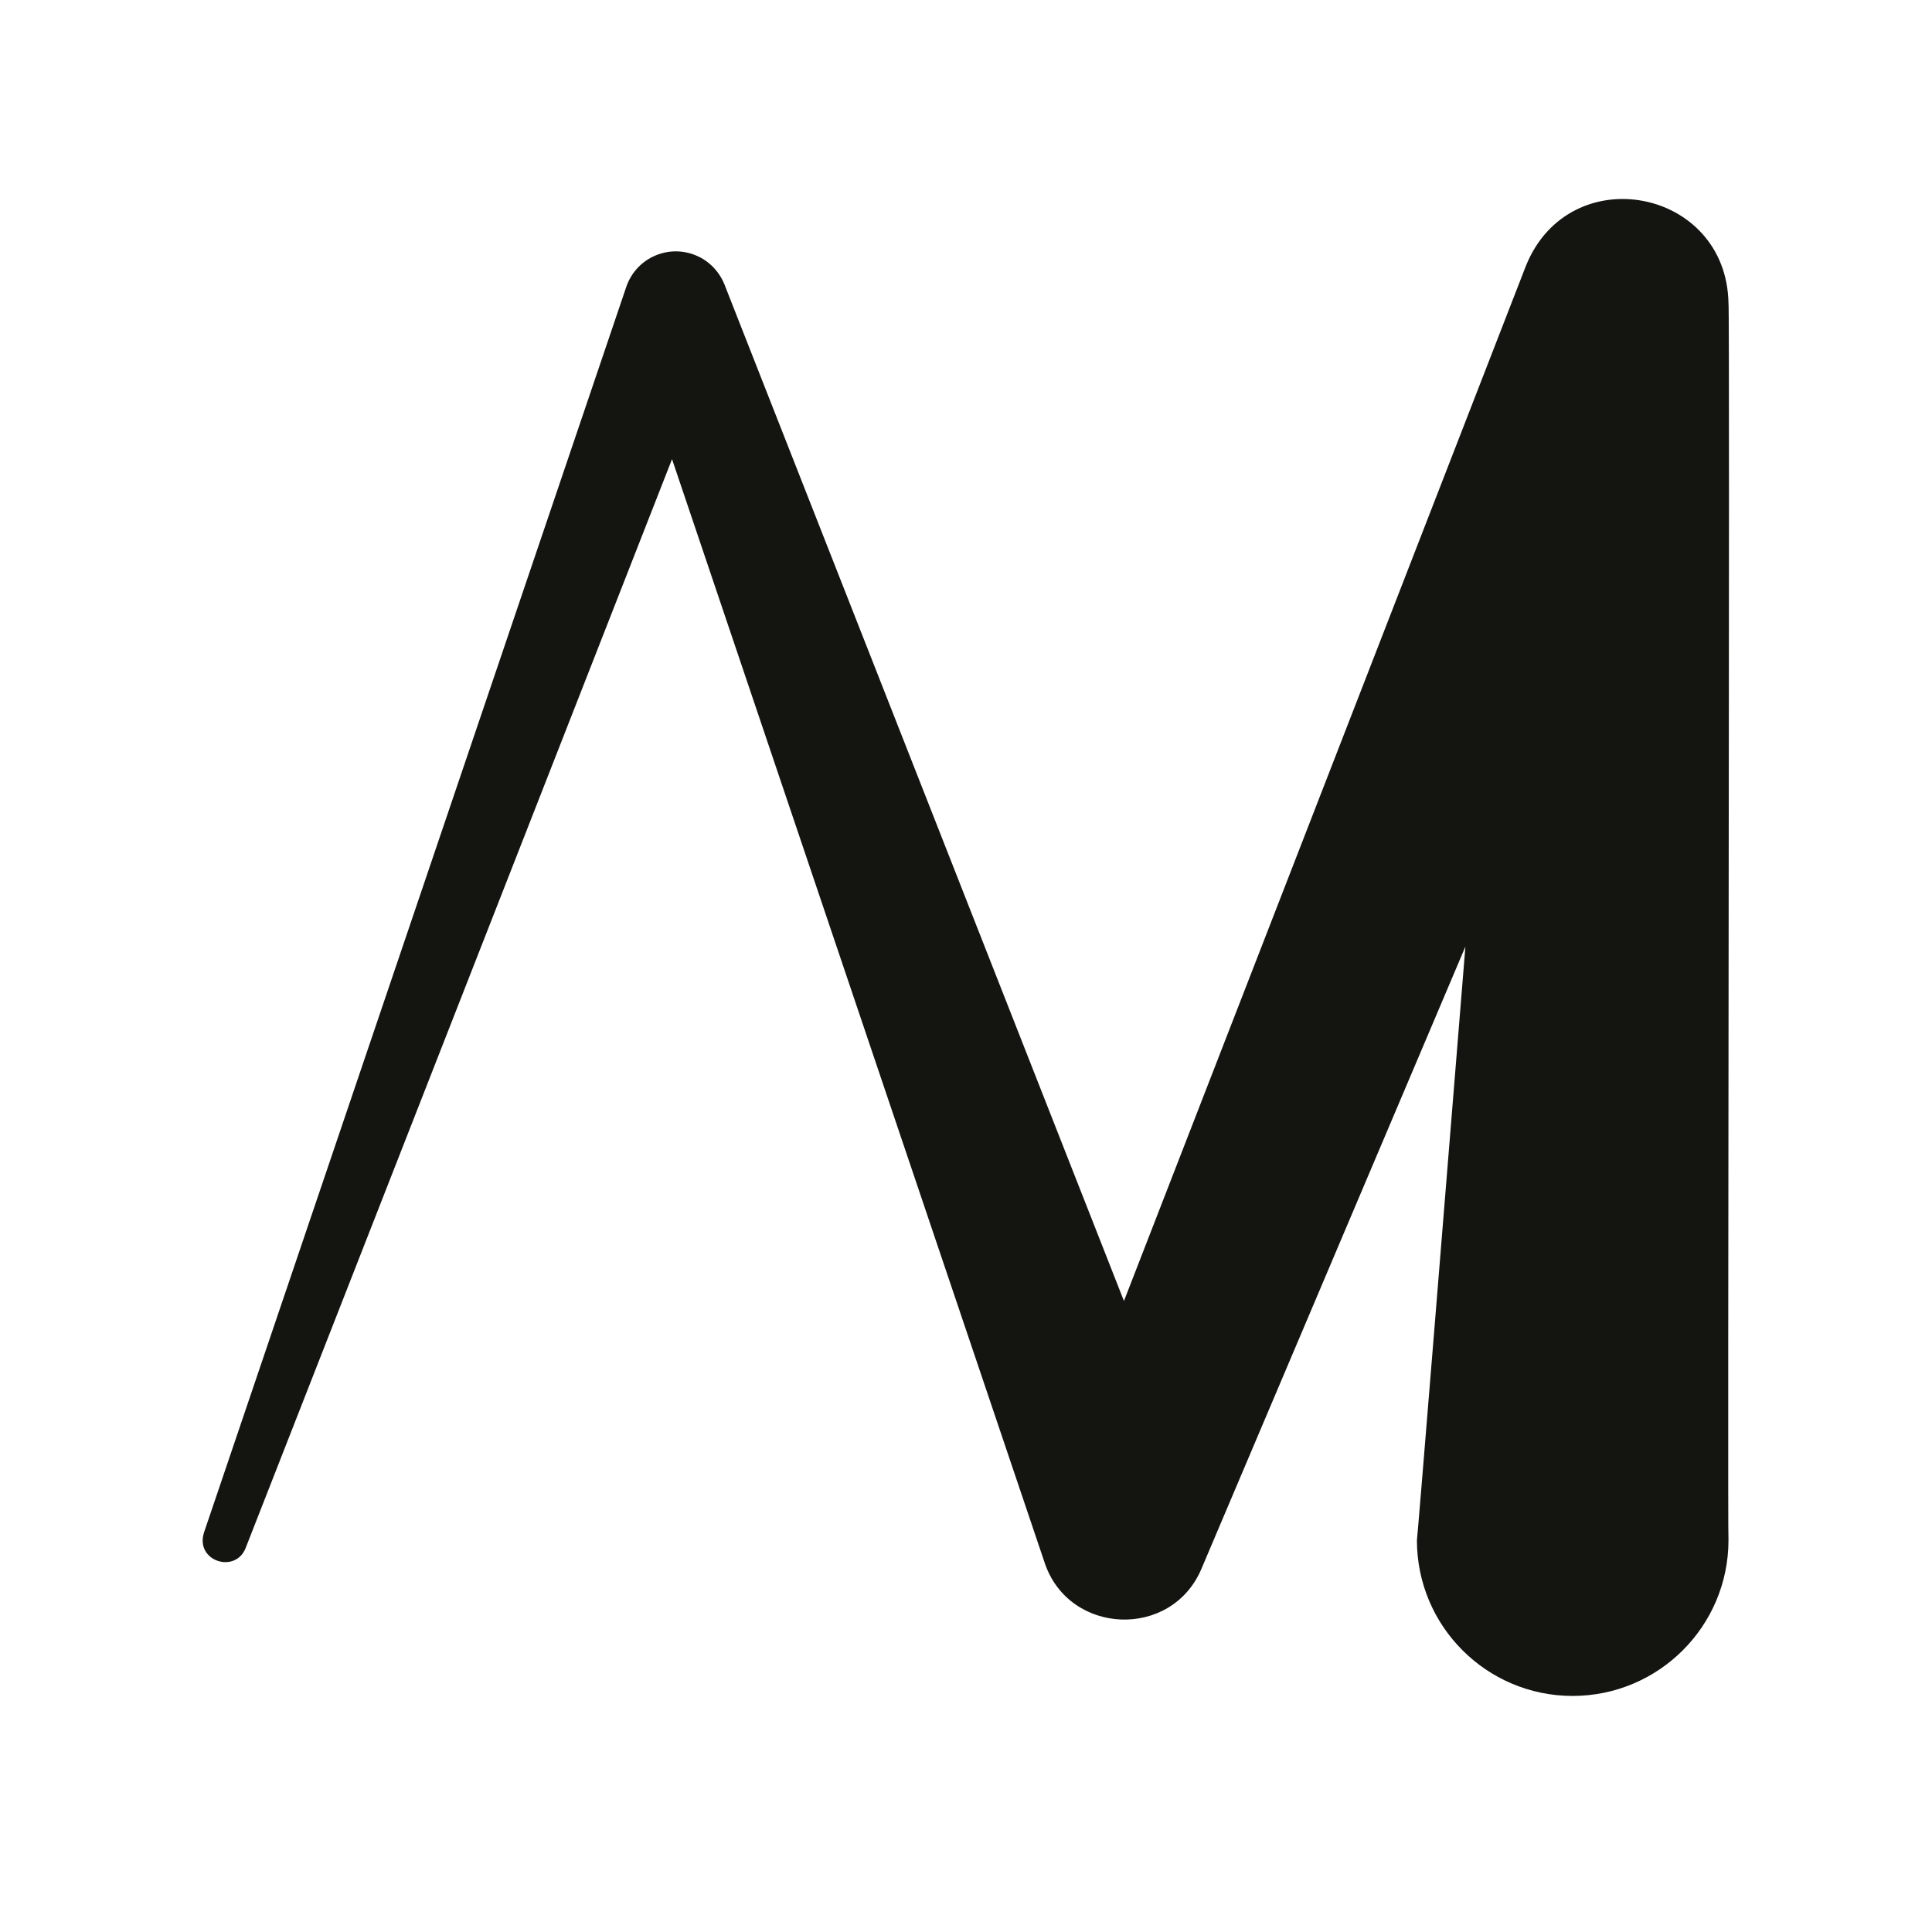
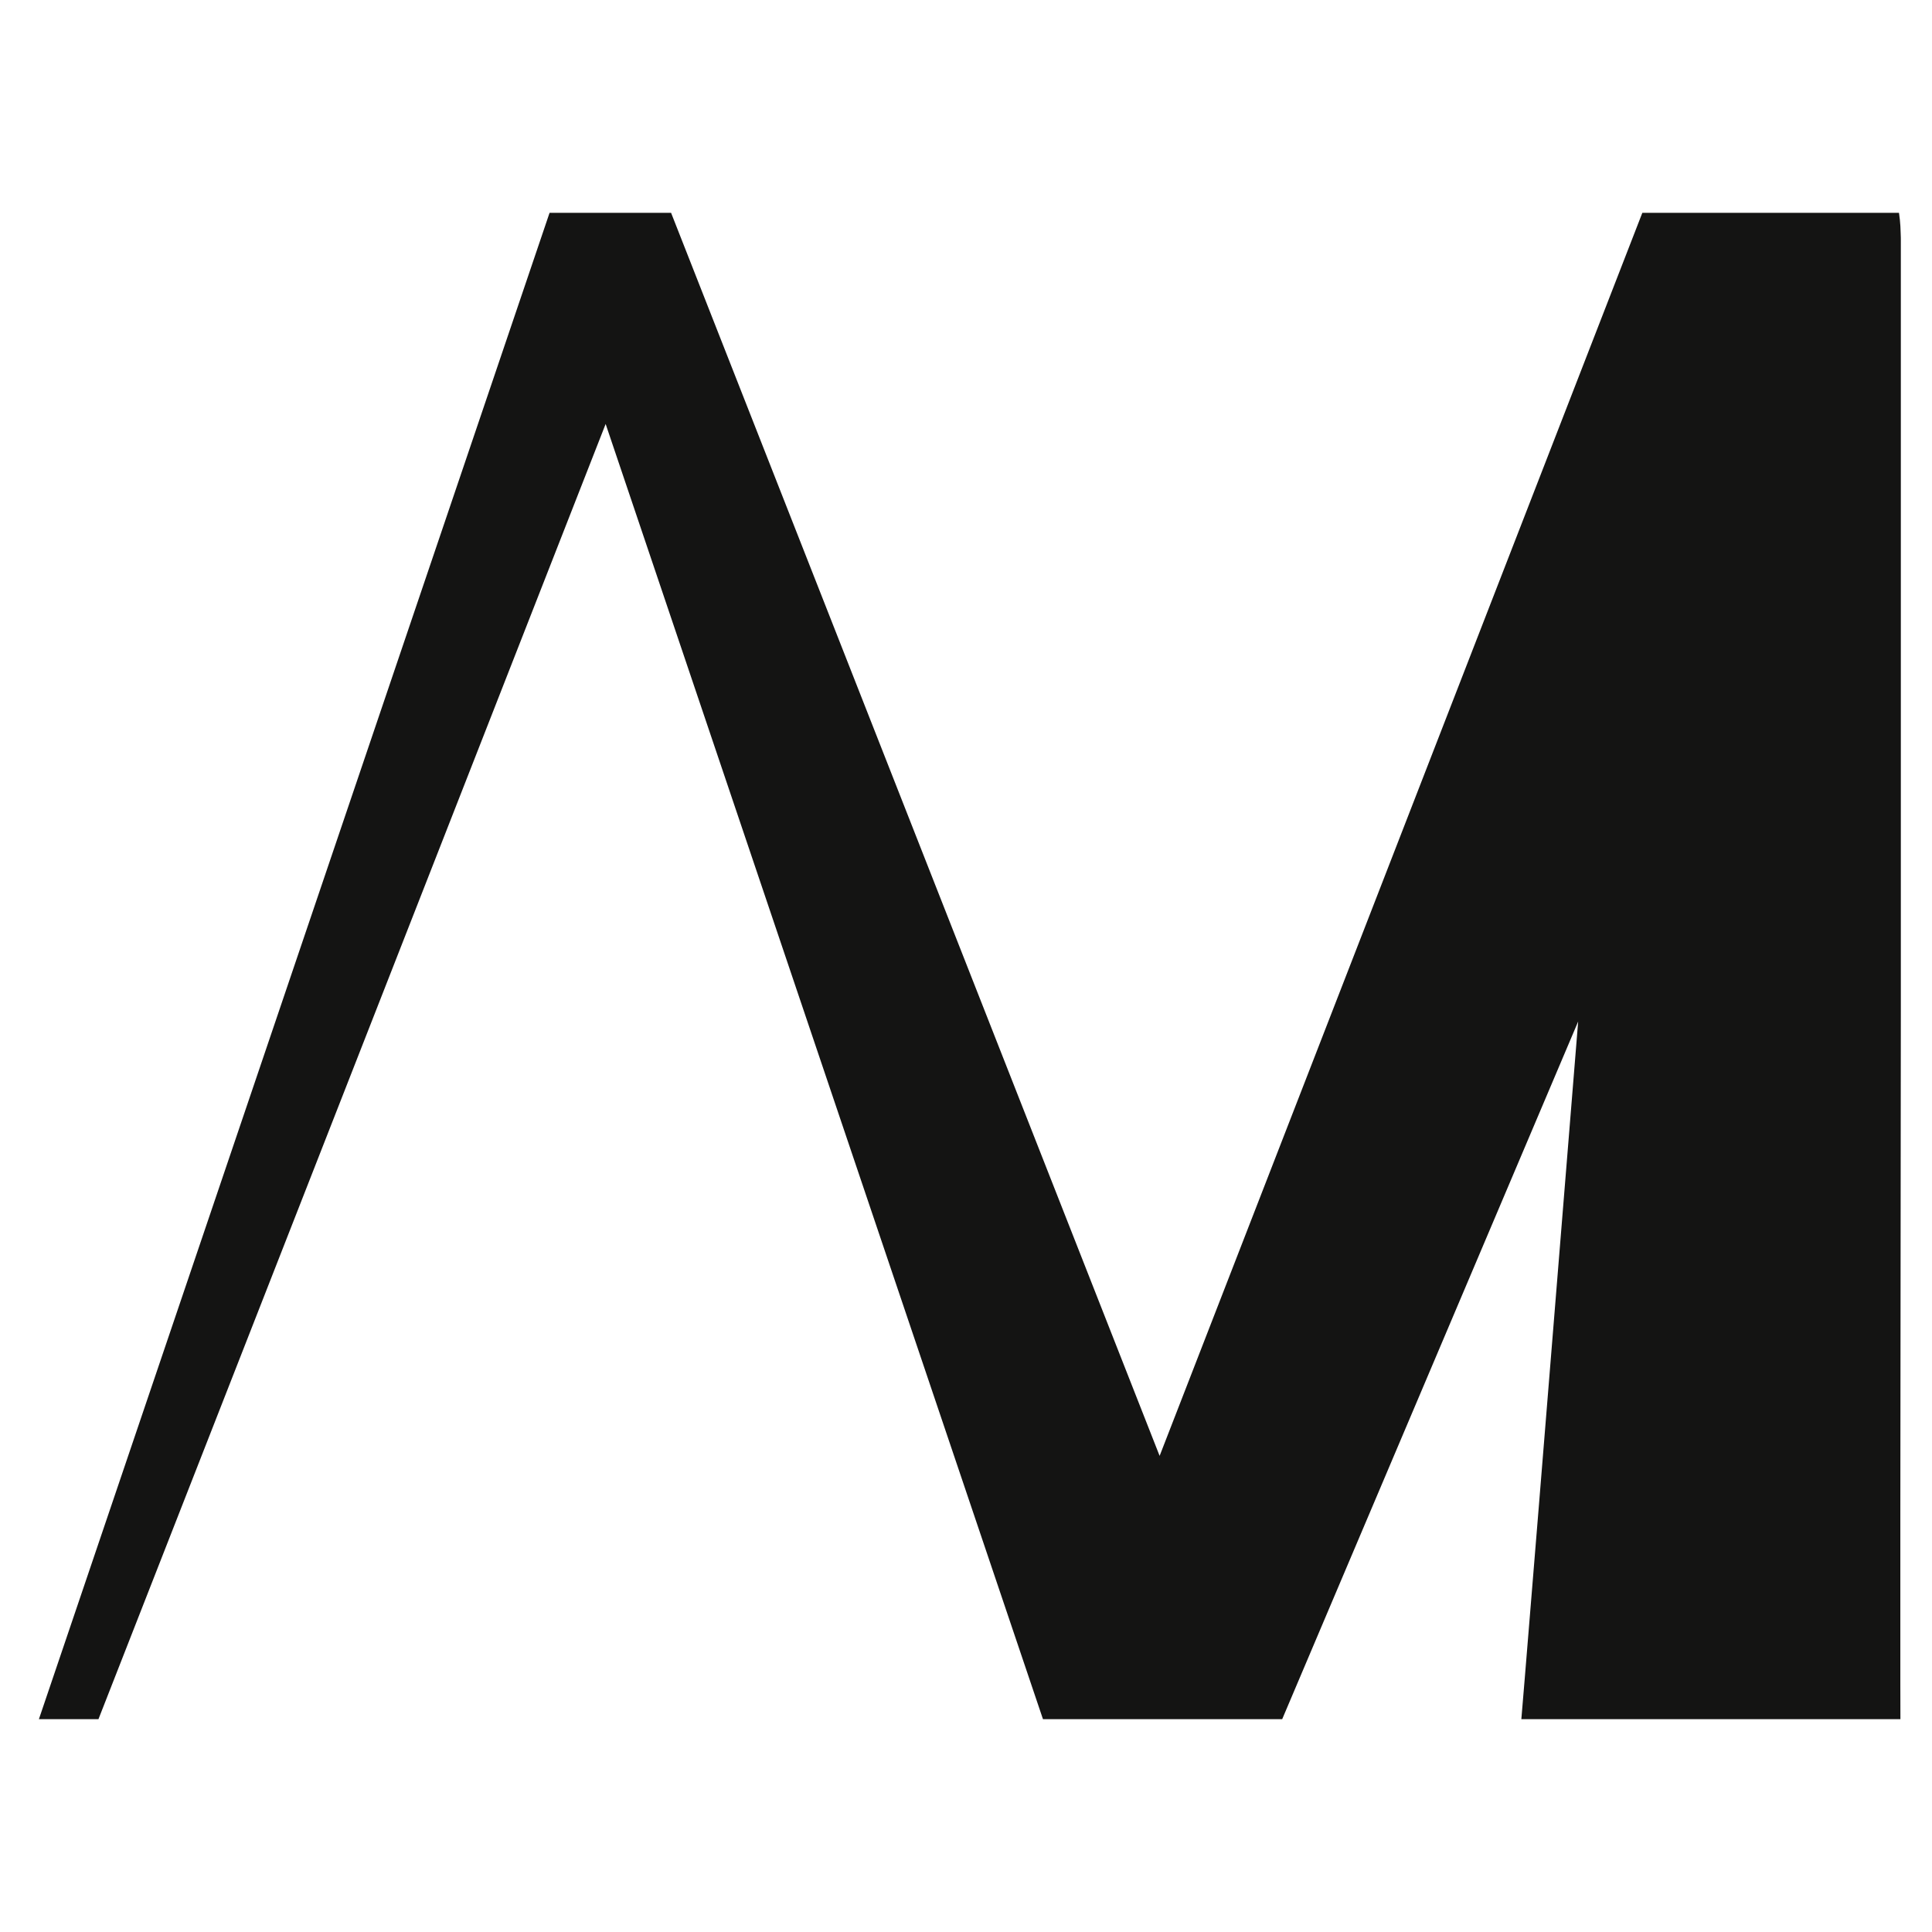
- <svg xmlns="http://www.w3.org/2000/svg" width="32" height="32" viewBox="-4 -5 38 36" fill="none">
-   <style>path{fill:#141410}@media(prefers-color-scheme:dark){path{fill:#e2e0d8}}</style>
-   <path d="M0.01 24.15L8.318 -0.357C8.5 -0.895 9.084 -1.184 9.623 -1.001C9.939 -0.893 10.164 -0.65 10.268 -0.357L19.681 23.594L16.573 23.538L26.016 -0.779C26.877 -2.89 29.957 -2.301 29.997 -0.038C30.028 0.025 29.975 24.204 29.997 24.292C29.997 25.984 28.625 27.355 26.933 27.357C25.241 27.357 23.869 25.986 23.869 24.294C23.917 23.898 25.812 0.283 25.865 -0.084L29.845 0.779C29.818 0.84 19.656 24.8 19.631 24.856C19.041 26.25 17.024 26.161 16.548 24.74L8.315 0.357H10.265L0.83 24.451C0.627 24.957 -0.159 24.707 0.01 24.151V24.15Z" />
+ <svg xmlns="http://www.w3.org/2000/svg" width="32" height="32" viewBox="-0.5 -3.772 31 31">
+   <style>.m{fill:#141413}@media(prefers-color-scheme:dark){.m{fill:#c8f03a}}</style>
+   <defs>
+     <clipPath id="c">
+       <rect x="0" y="-0.357" width="30" height="24.17" />
+     </clipPath>
+   </defs>
+   <path class="m" clip-path="url(#c)" d="M0.01 24.15L8.318 -0.357C8.5 -0.895 9.084 -1.184 9.623 -1.001C9.939 -0.893 10.164 -0.65 10.268 -0.357L19.681 23.594L16.573 23.538L26.016 -0.779C26.877 -2.89 29.957 -2.301 29.997 -0.038C30.028 0.025 29.975 24.204 29.997 24.292C29.997 25.984 28.625 27.355 26.933 27.357C25.241 27.357 23.869 25.986 23.869 24.294C23.917 23.898 25.812 0.283 25.865 -0.084L29.845 0.779C29.818 0.84 19.656 24.8 19.631 24.856C19.041 26.25 17.024 26.161 16.548 24.74L8.315 0.357H10.265L0.83 24.451C0.627 24.957 -0.159 24.707 0.01 24.151V24.15Z" />
</svg>
